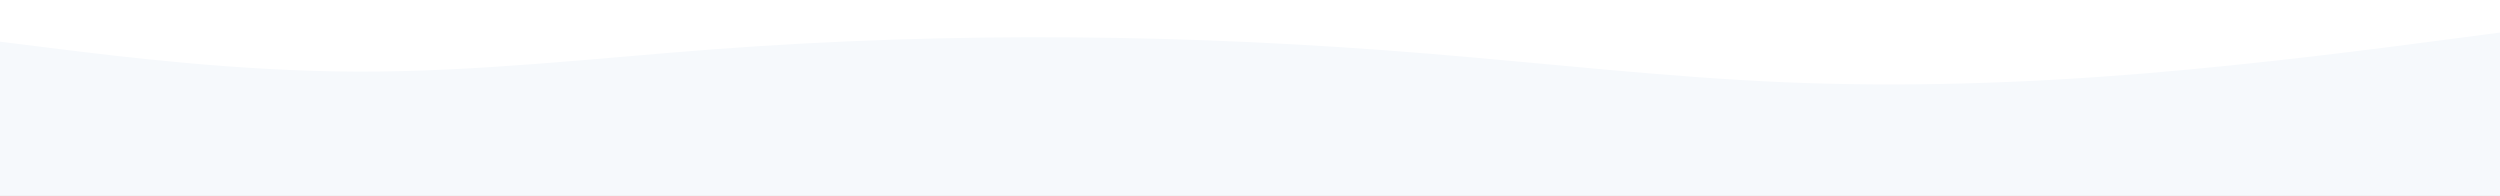
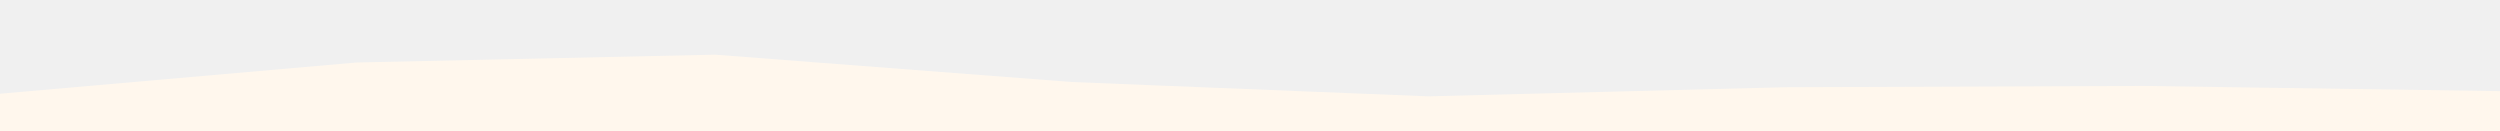
- <svg xmlns="http://www.w3.org/2000/svg" id="visual" viewBox="0 0 1920 150" width="1920" height="150" version="1.1">
-   <rect x="0" y="0" width="1920" height="150" fill="#f6f9fc" />
-   <path d="M0 32L45.7 37.7C91.3 43.3 182.7 54.7 274.2 55C365.7 55.3 457.3 44.7 548.8 37.8C640.3 31 731.7 28 823 28.7C914.3 29.3 1005.7 33.7 1097 41.2C1188.3 48.7 1279.7 59.3 1371.2 63.2C1462.7 67 1554.3 64 1645.8 56.5C1737.3 49 1828.7 37 1874.3 31L1920 25L1920 0L1874.3 0C1828.7 0 1737.3 0 1645.8 0C1554.3 0 1462.7 0 1371.2 0C1279.7 0 1188.3 0 1097 0C1005.7 0 914.3 0 823 0C731.7 0 640.3 0 548.8 0C457.3 0 365.7 0 274.2 0C182.7 0 91.3 0 45.7 0L0 0Z" fill="#FFFFFF" stroke-linecap="round" stroke-linejoin="miter" />
+ <svg xmlns="http://www.w3.org/2000/svg" id="visual" viewBox="0 0 1920 100" width="1920" height="100" version="1.1">
+   <path d="M0 72L274 48L549 42L823 63L1097 74L1371 67L1646 66L1920 70L1920 101L1646 101L1371 101L1097 101L823 101L549 101L274 101L0 101Z" fill="#fff7ed" stroke-linecap="square" stroke-linejoin="bevel" />
</svg>
